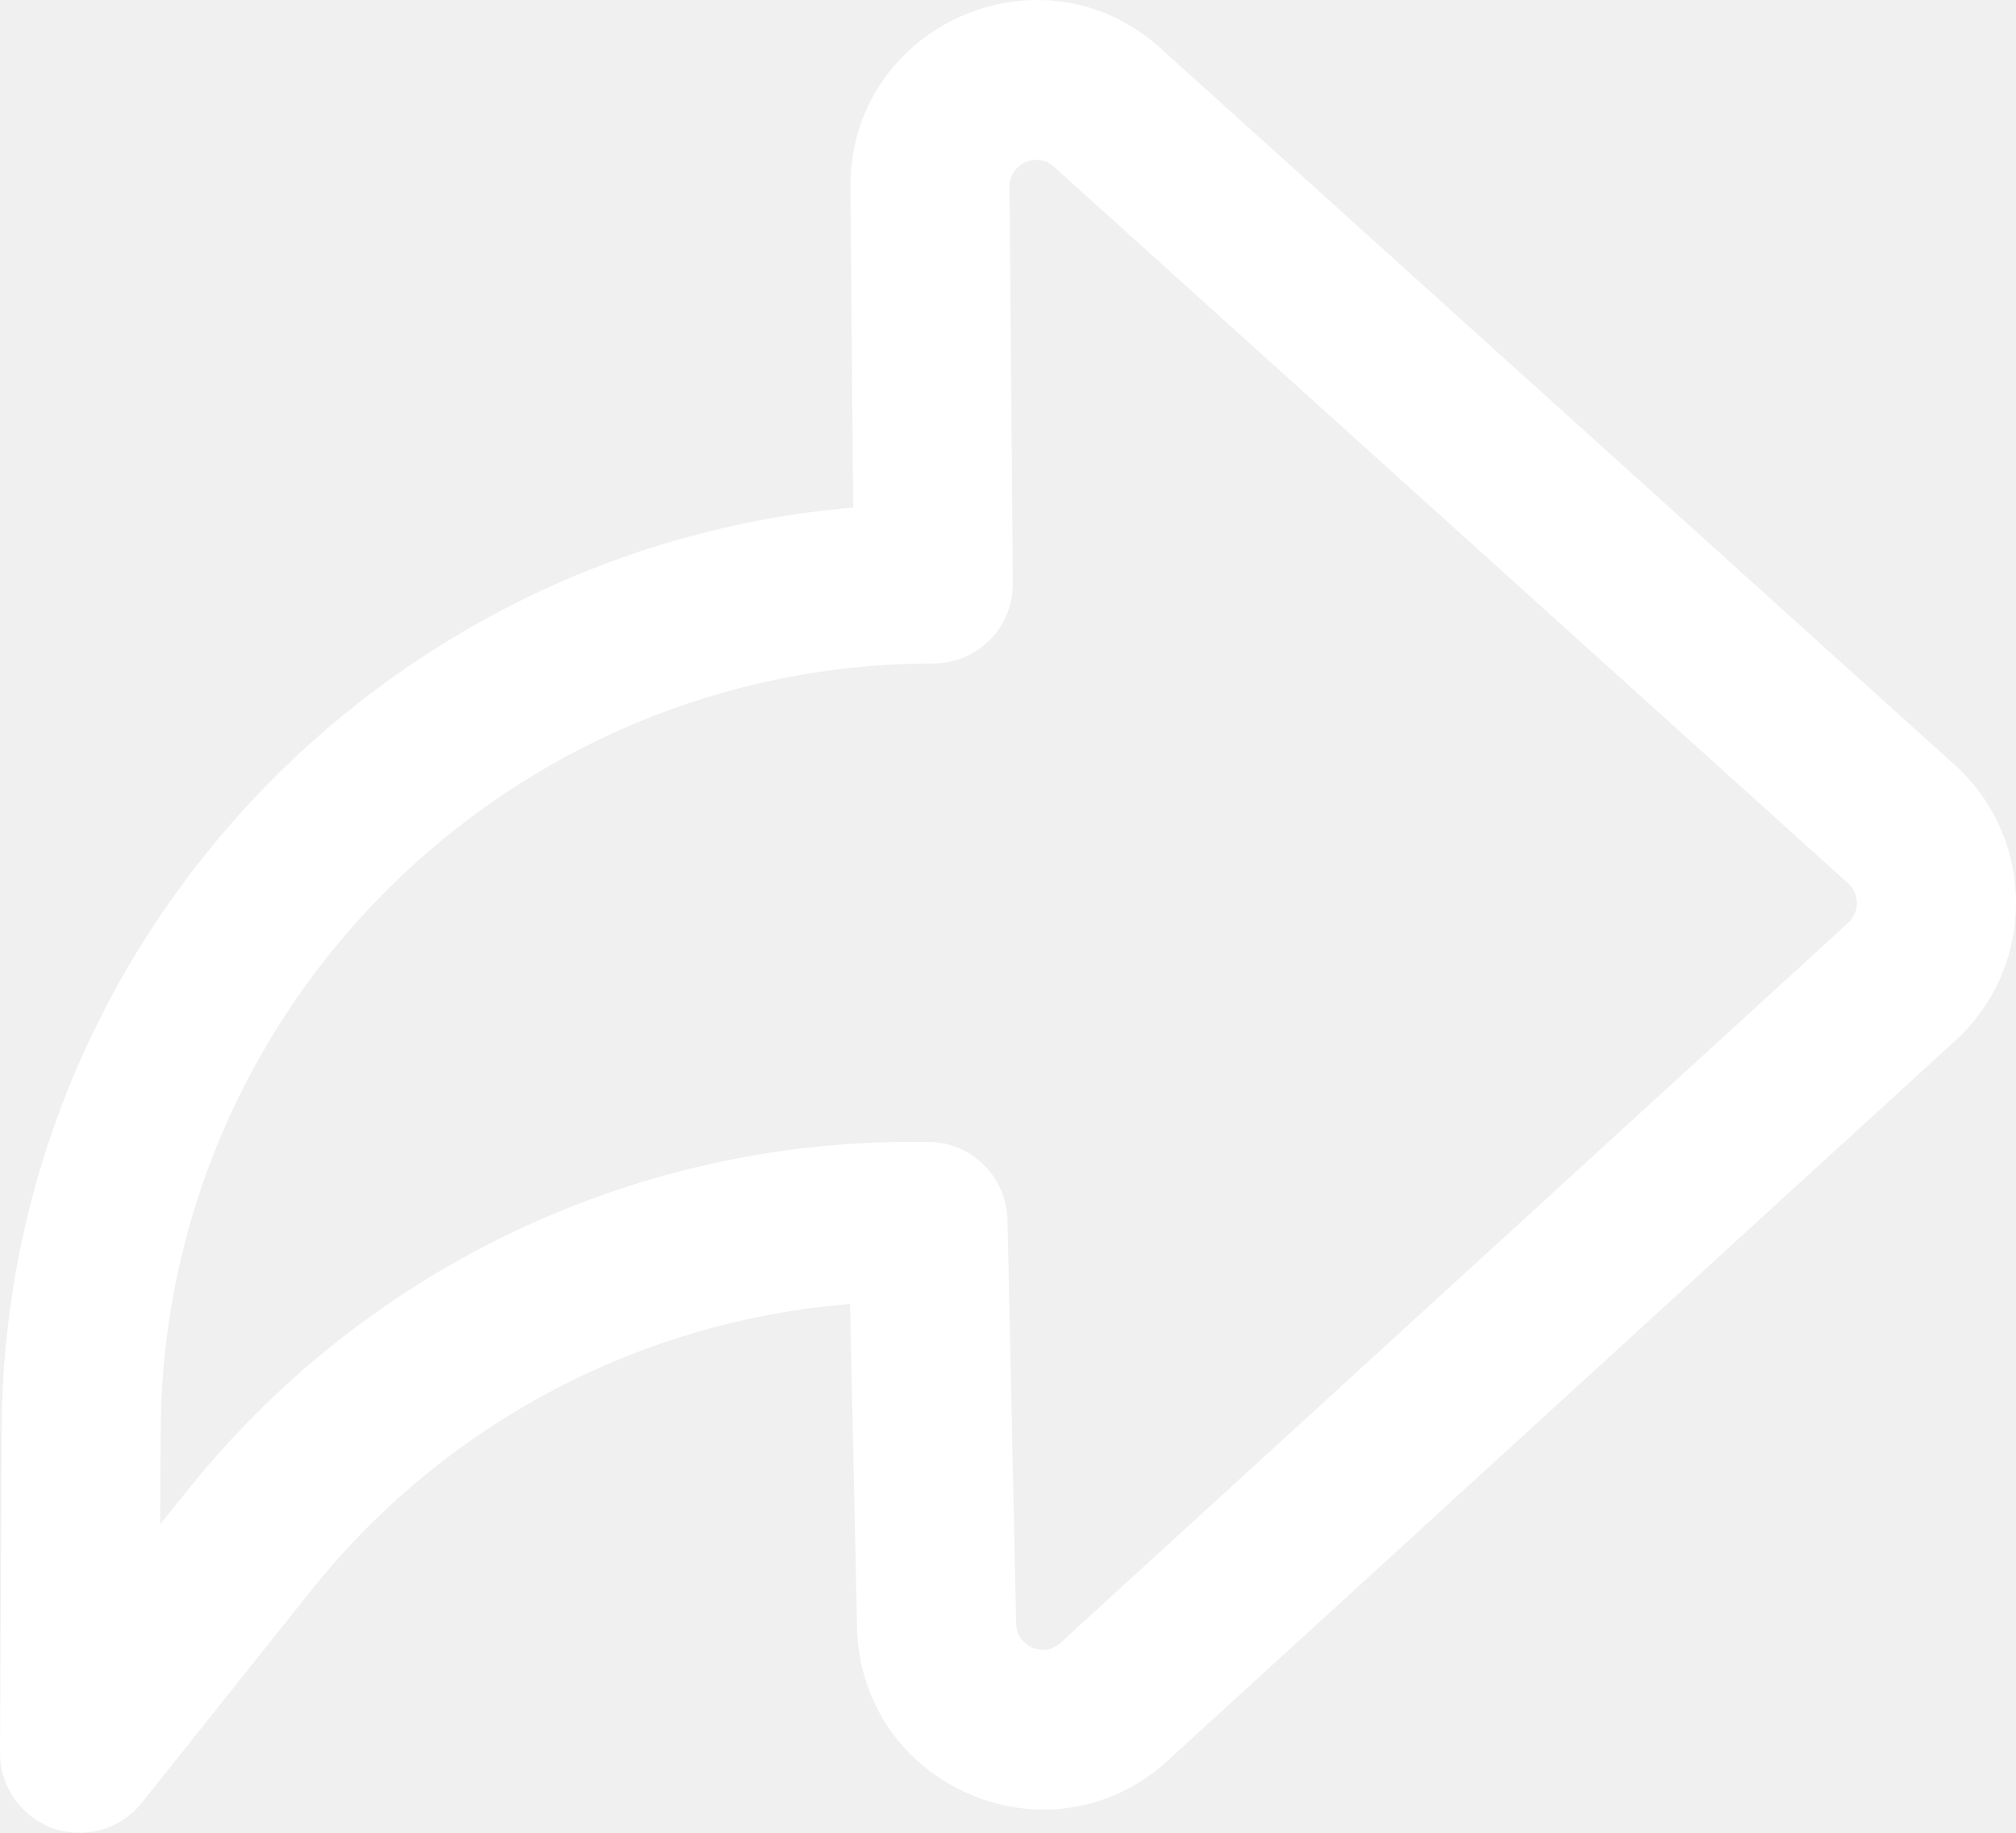
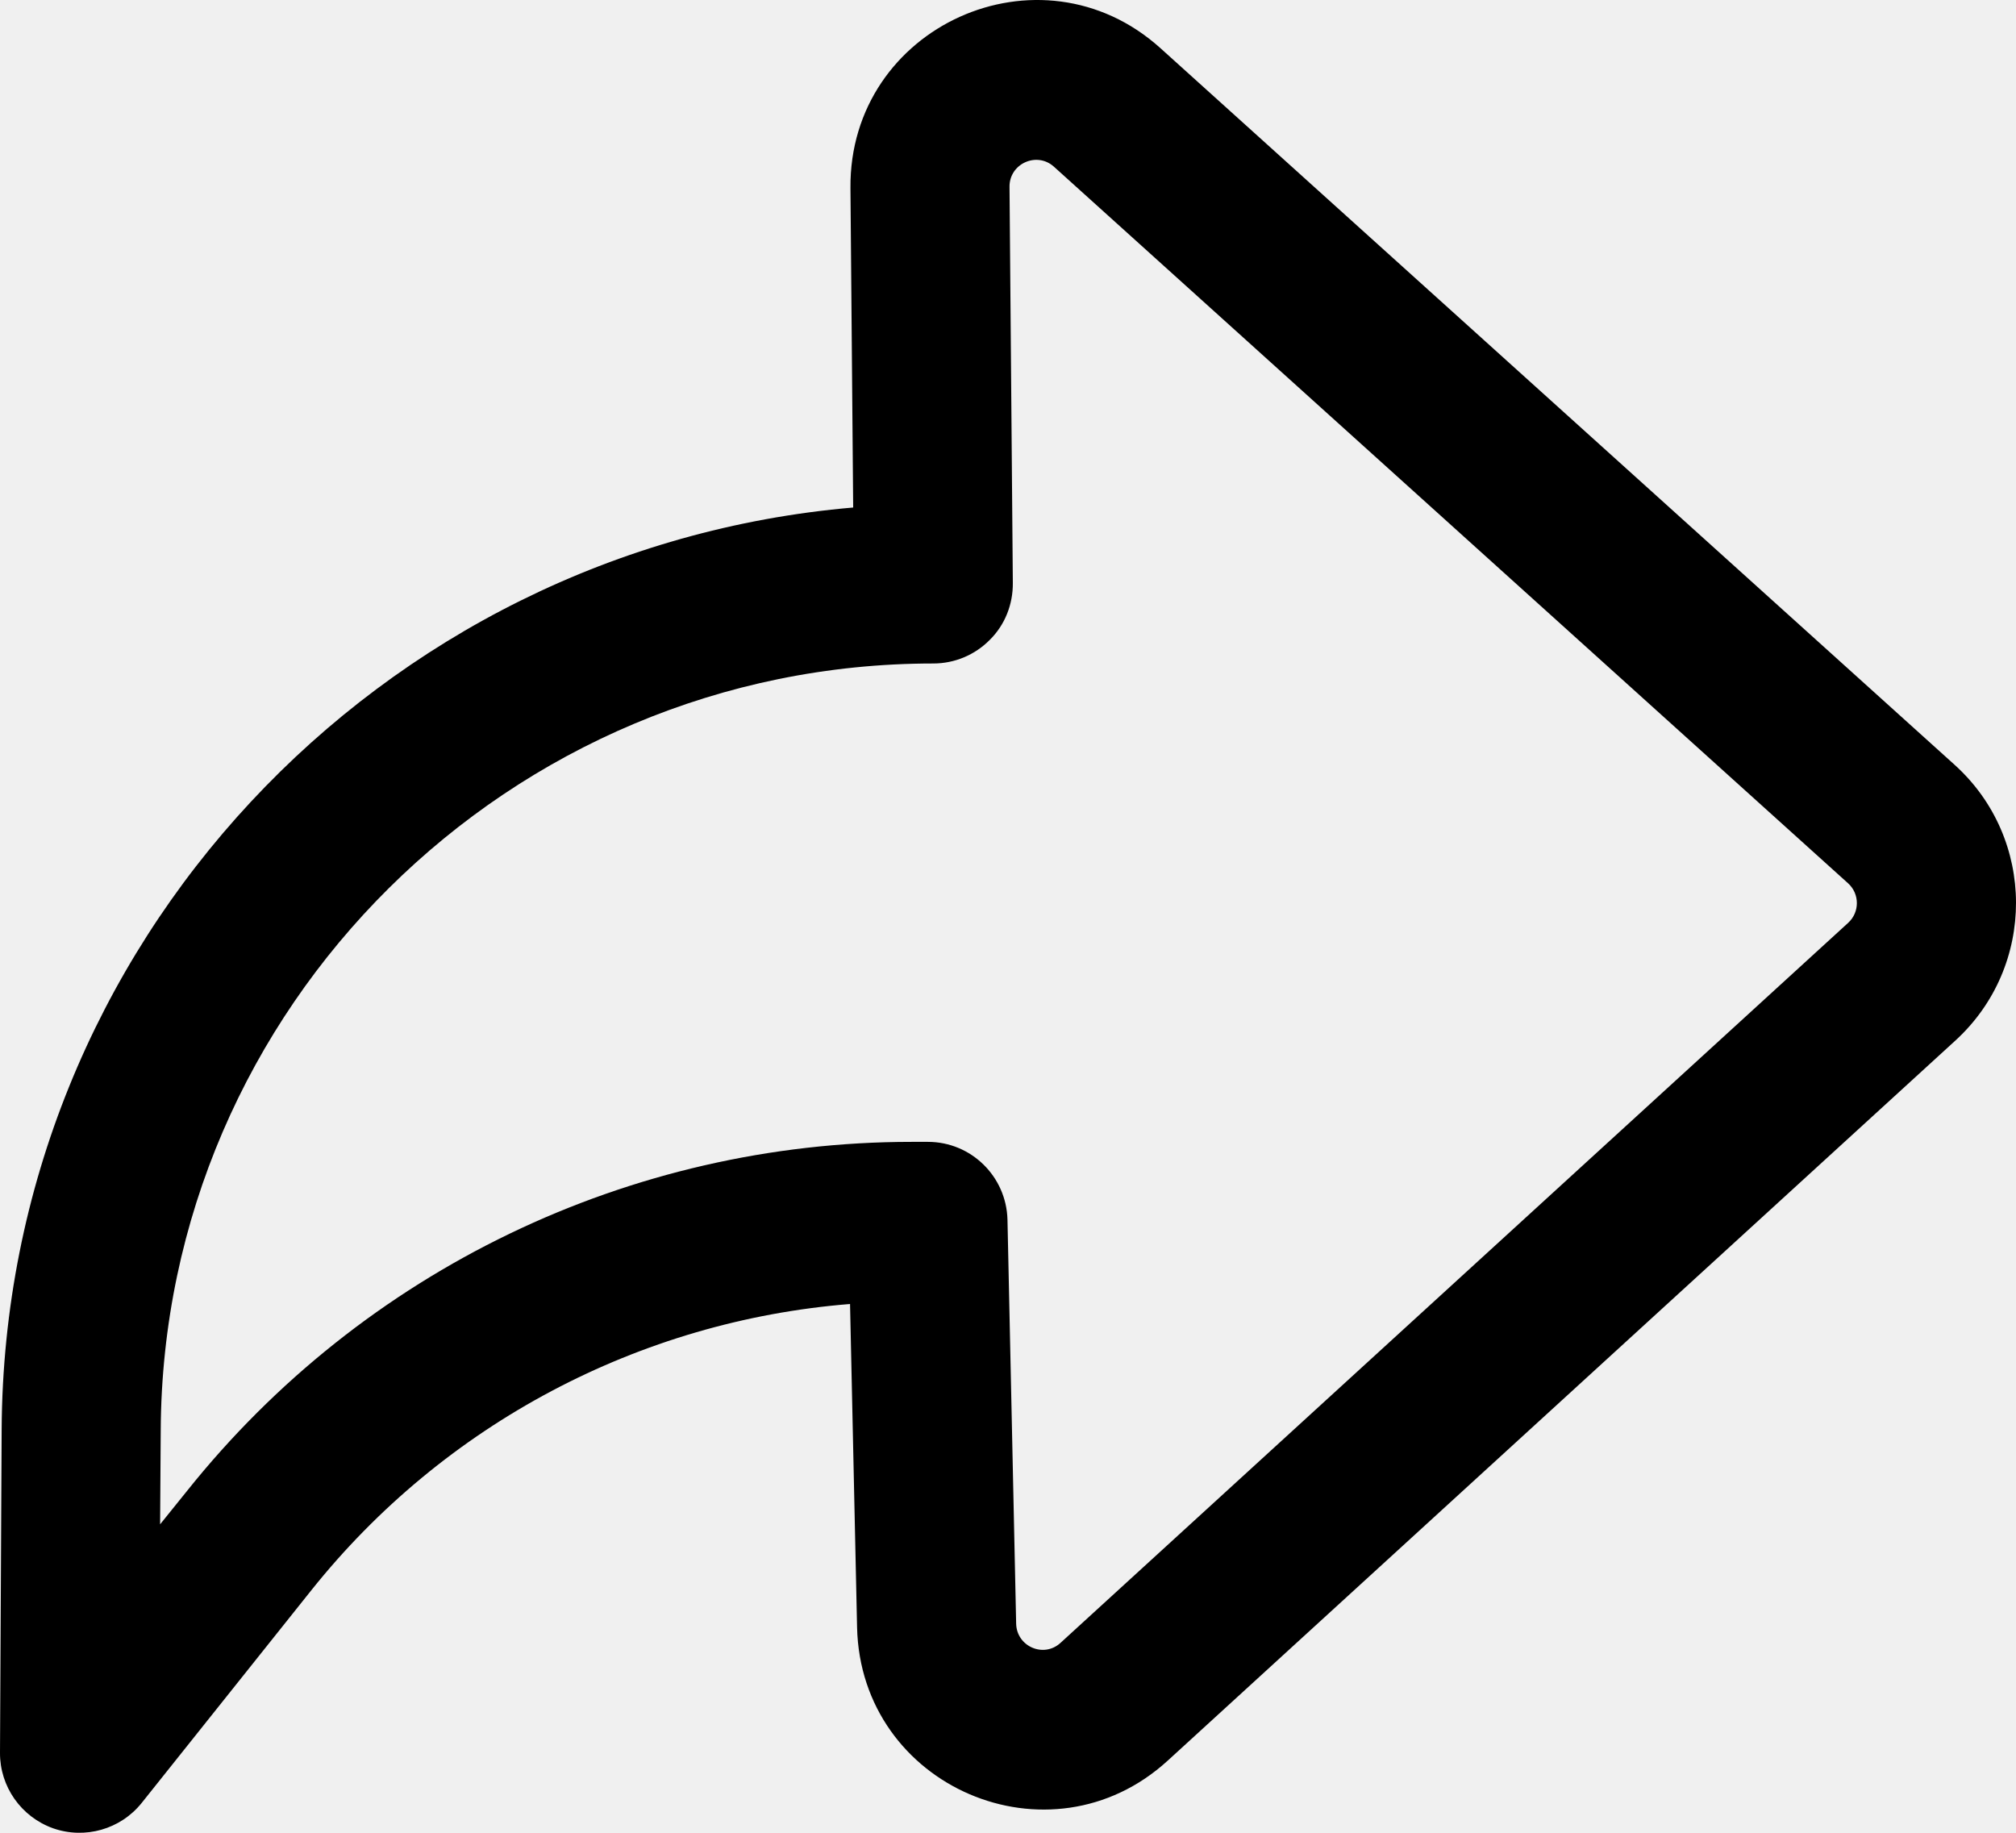
<svg xmlns="http://www.w3.org/2000/svg" width="88" height="80" viewBox="0 0 88 80" fill="none">
-   <path fill-rule="evenodd" clip-rule="evenodd" d="M37.123 8.207C37.06 1.147 45.404 -2.624 50.649 2.098L85.32 33.383C88.883 36.6 88.892 42.183 85.356 45.418L50.974 76.849C45.83 81.552 37.566 78 37.412 71.03L37.105 56.919C27.919 57.654 19.384 62.149 13.58 69.426L6.184 78.698C5.262 79.849 3.707 80.293 2.315 79.803C0.922 79.305 -0.009 77.982 6.50469e-05 76.504L0.072 62.411C0.172 41.222 16.581 23.93 37.242 22.153L37.123 8.207ZM46.001 7.273C45.251 6.603 44.057 7.146 44.066 8.152L44.211 25.444C44.22 26.378 43.867 27.275 43.208 27.927C42.556 28.589 41.67 28.961 40.739 28.961C22.25 28.961 7.097 43.951 7.016 62.44L6.989 66.536L8.165 65.077C15.85 55.452 27.486 49.842 39.791 49.842H40.505C42.394 49.842 43.931 51.356 43.977 53.241L44.356 70.877C44.383 71.874 45.559 72.382 46.291 71.711L80.674 40.281C81.18 39.818 81.18 39.021 80.674 38.559L46.001 7.273Z" fill="white" />
+   <path fill-rule="evenodd" clip-rule="evenodd" d="M37.123 8.207C37.06 1.147 45.404 -2.624 50.649 2.098L85.32 33.383C88.883 36.6 88.892 42.183 85.356 45.418L50.974 76.849C45.83 81.552 37.566 78 37.412 71.03L37.105 56.919C27.919 57.654 19.384 62.149 13.58 69.426L6.184 78.698C5.262 79.849 3.707 80.293 2.315 79.803C0.922 79.305 -0.009 77.982 6.50469e-05 76.504L0.072 62.411C0.172 41.222 16.581 23.93 37.242 22.153L37.123 8.207ZM46.001 7.273C45.251 6.603 44.057 7.146 44.066 8.152L44.211 25.444C44.22 26.378 43.867 27.275 43.208 27.927C42.556 28.589 41.67 28.961 40.739 28.961C22.25 28.961 7.097 43.951 7.016 62.44L6.989 66.536L8.165 65.077C15.85 55.452 27.486 49.842 39.791 49.842H40.505C42.394 49.842 43.931 51.356 43.977 53.241L44.356 70.877C44.383 71.874 45.559 72.382 46.291 71.711L80.674 40.281C81.18 39.818 81.18 39.021 80.674 38.559L46.001 7.273Z" fill="black" />
</svg>
